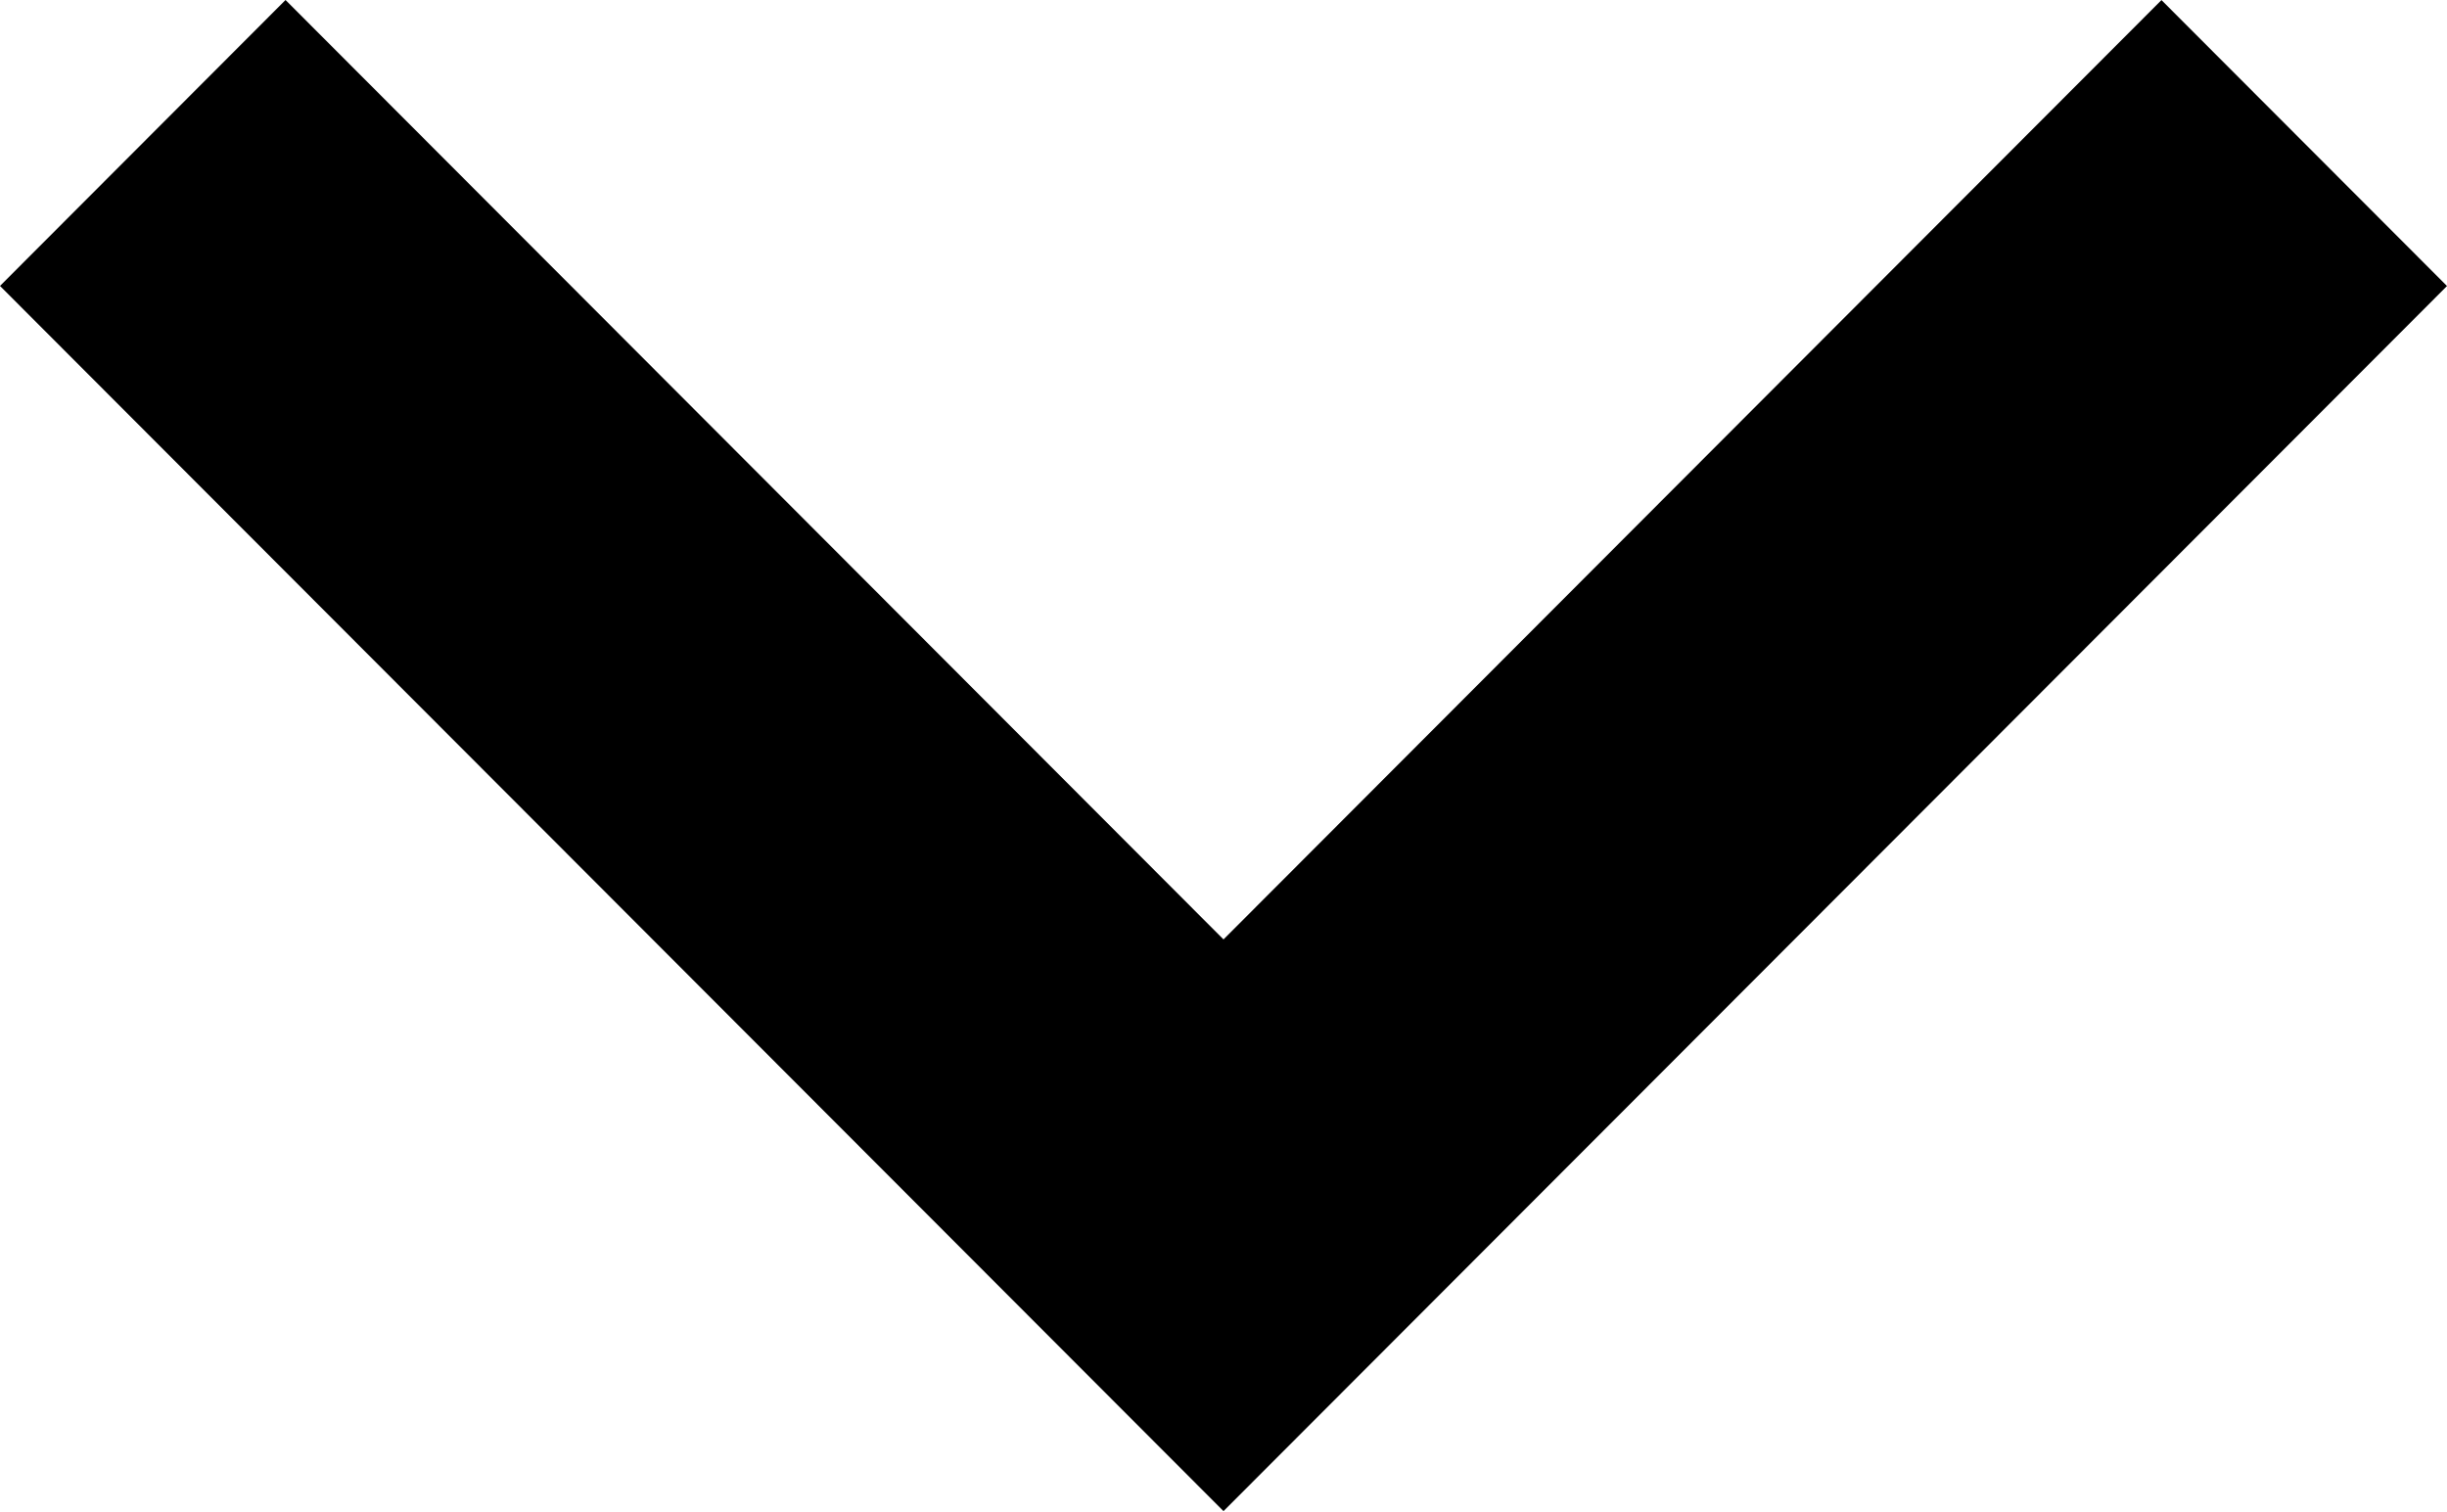
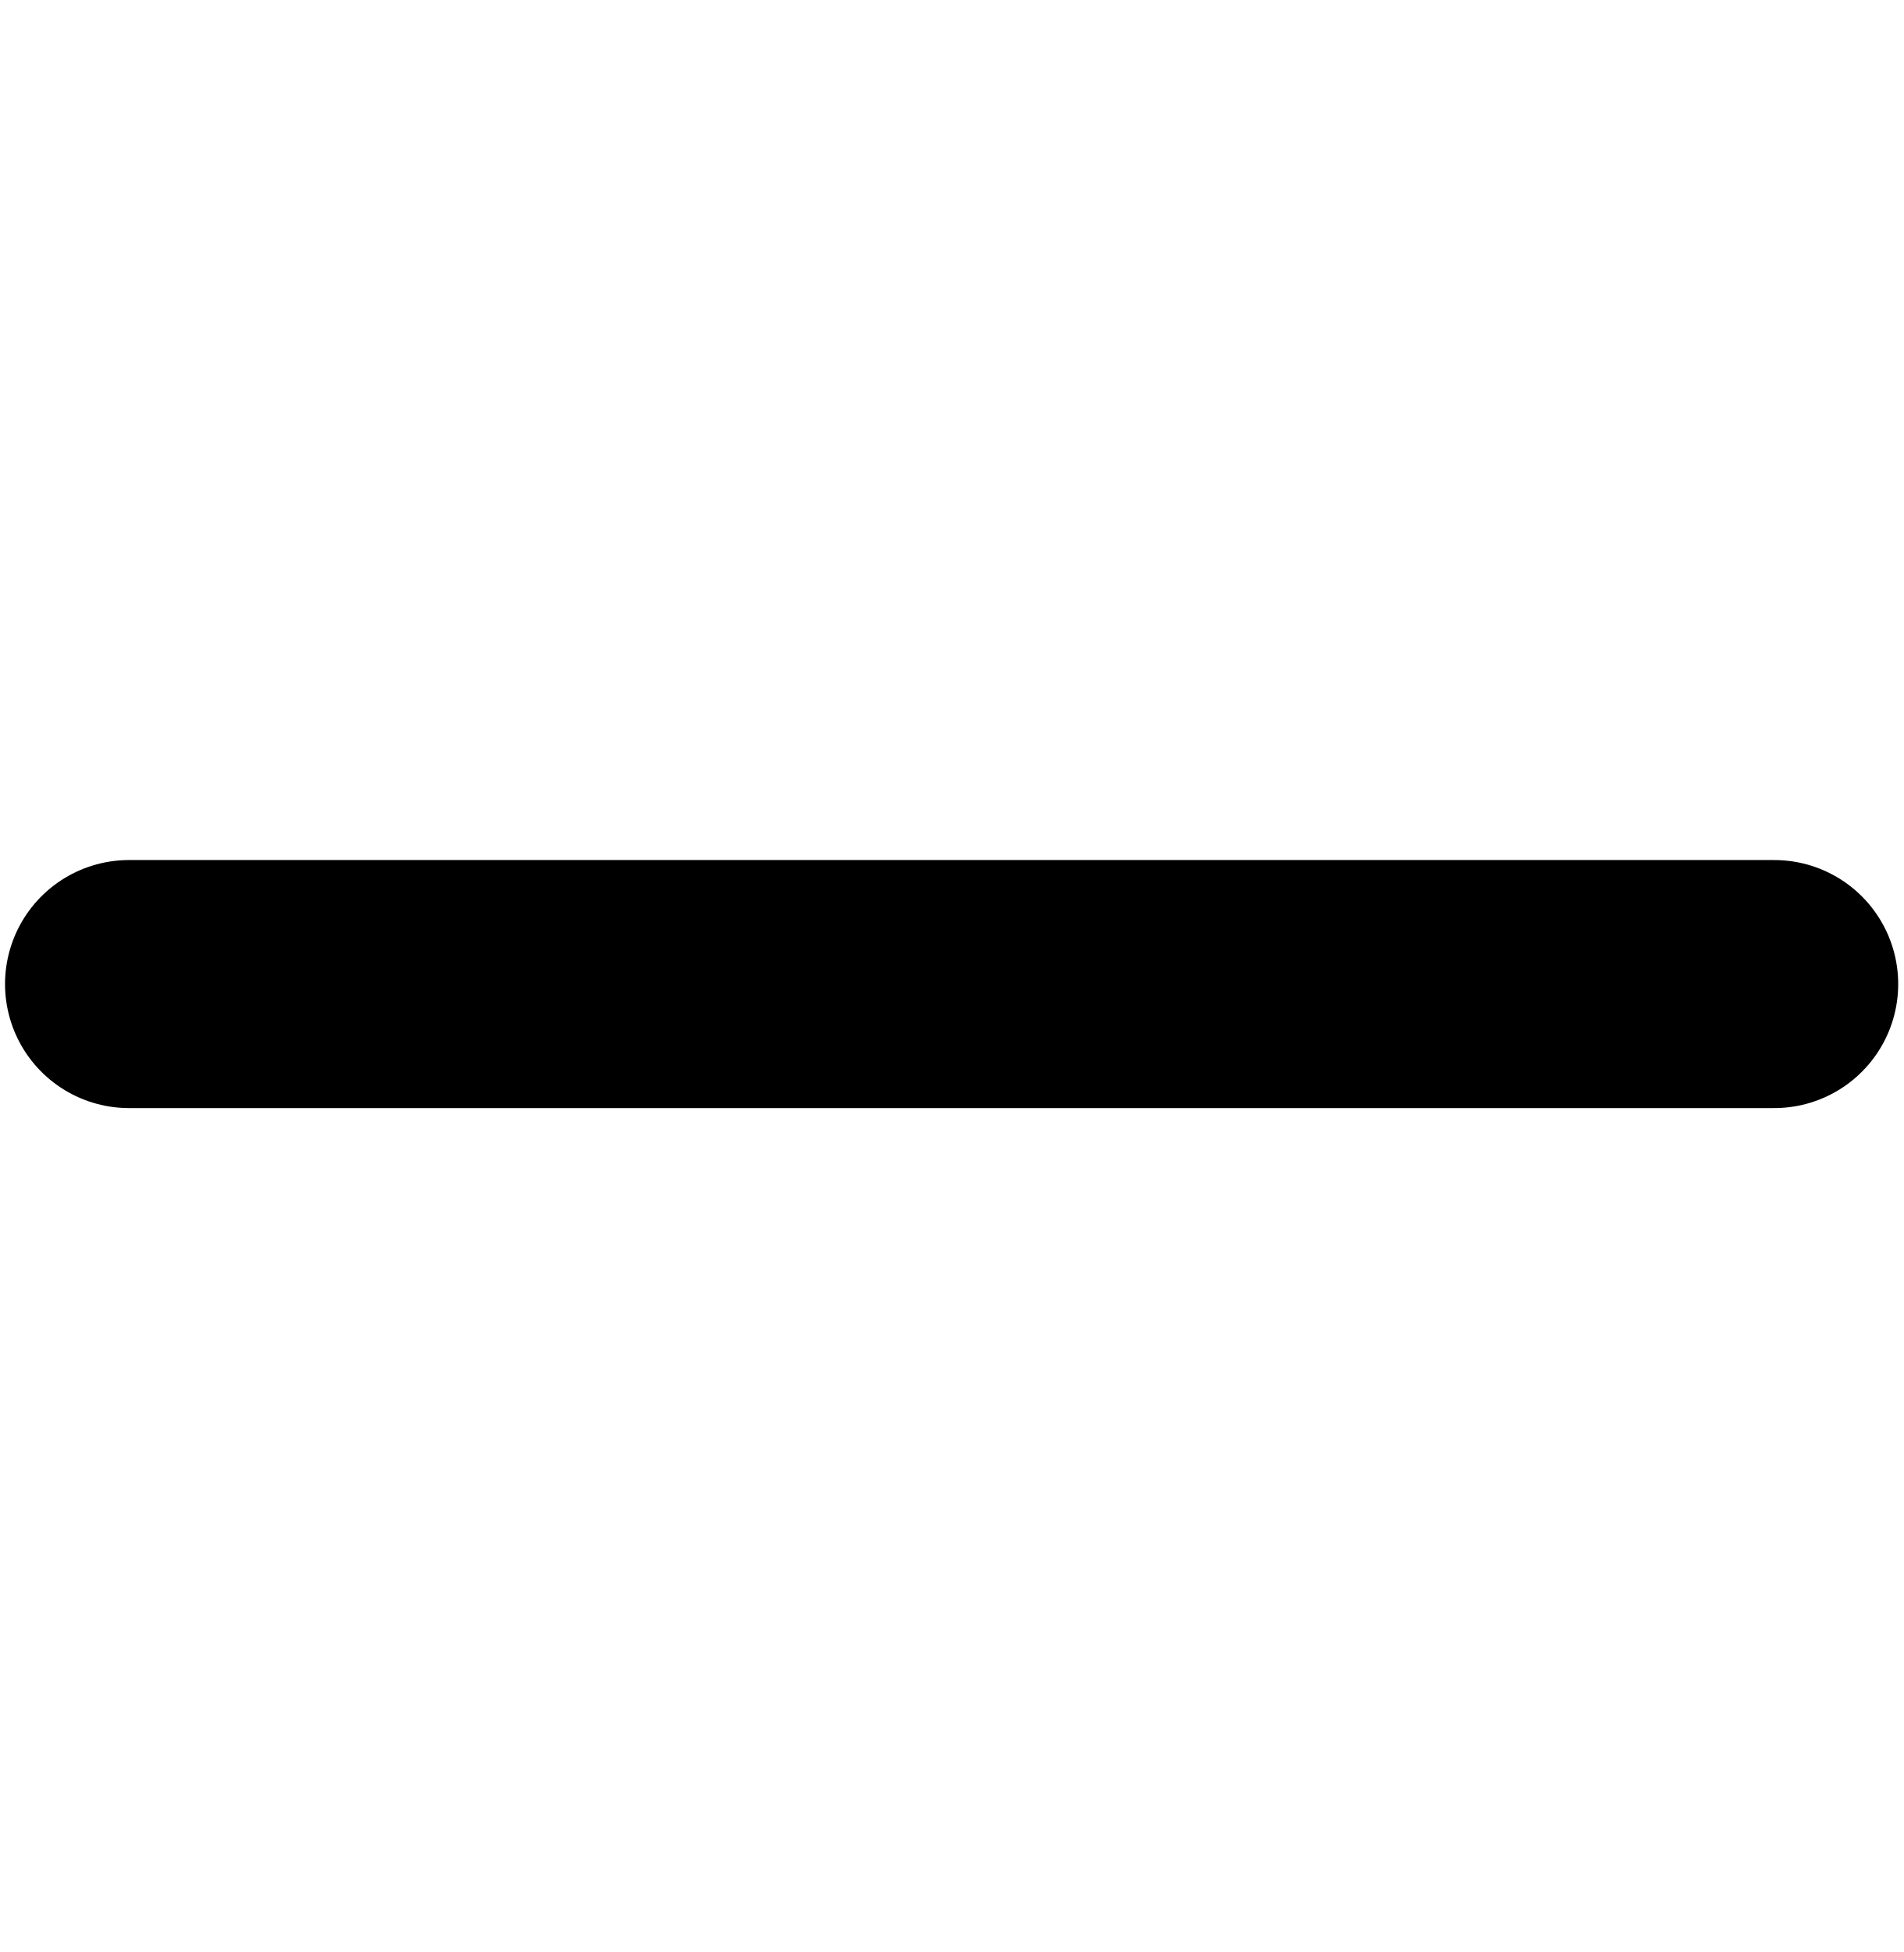
- <svg xmlns="http://www.w3.org/2000/svg" version="1.1" id="Calque_1" x="0px" y="0px" width="32.224px" height="19.903px" viewBox="27.138 33.523 32.224 19.903" enable-background="new 27.138 33.523 32.224 19.903" xml:space="preserve">
-   <path id="Forma_1_1_" d="M59.362,37.29l-3.76-3.766L43.25,45.896L30.898,33.523l-3.76,3.766L43.25,53.426L59.362,37.29z" />
+ <svg xmlns="http://www.w3.org/2000/svg" version="1.1" id="Calque_1" x="0px" y="0px" width="14.75px" height="15.125px" viewBox="8.05 2.326 14.75 15.125" enable-background="new 8.05 2.326 14.75 15.125" xml:space="preserve">
+   <line fill="none" stroke="#000000" stroke-width="1.922" stroke-linecap="round" stroke-miterlimit="10" x1="9.05" y1="9.951" x2="21.8" y2="9.951" />
</svg>
